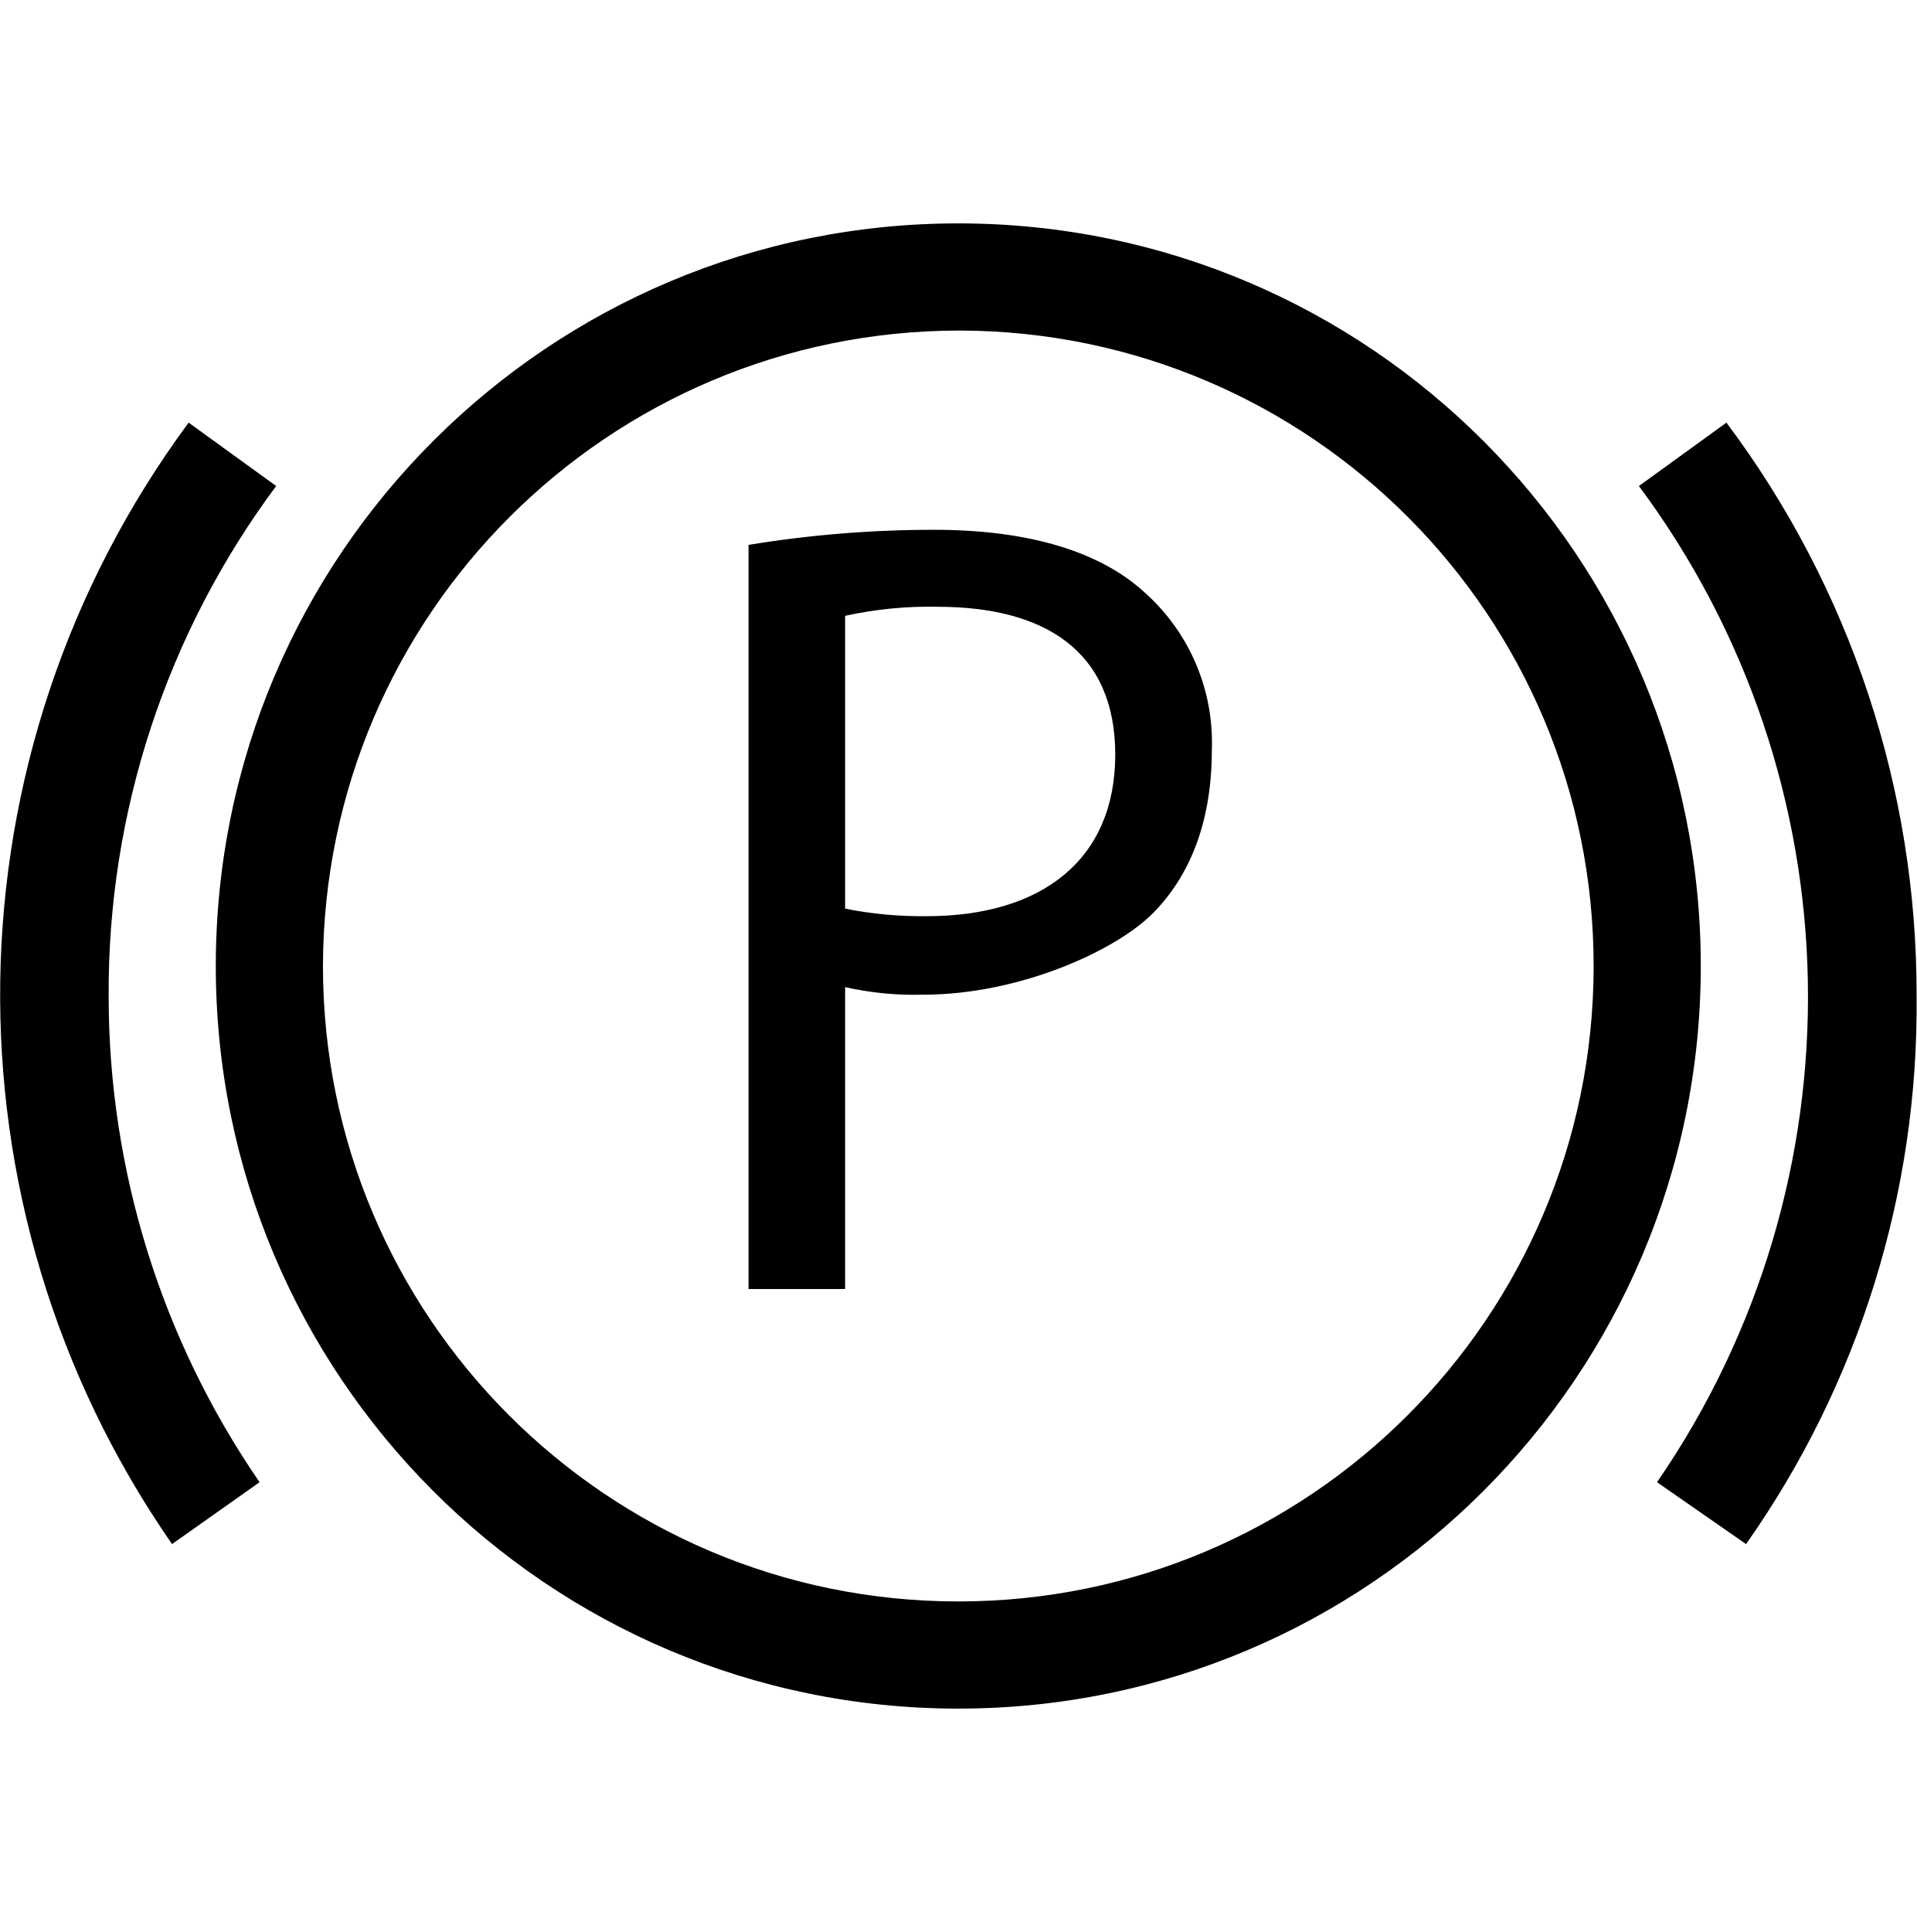
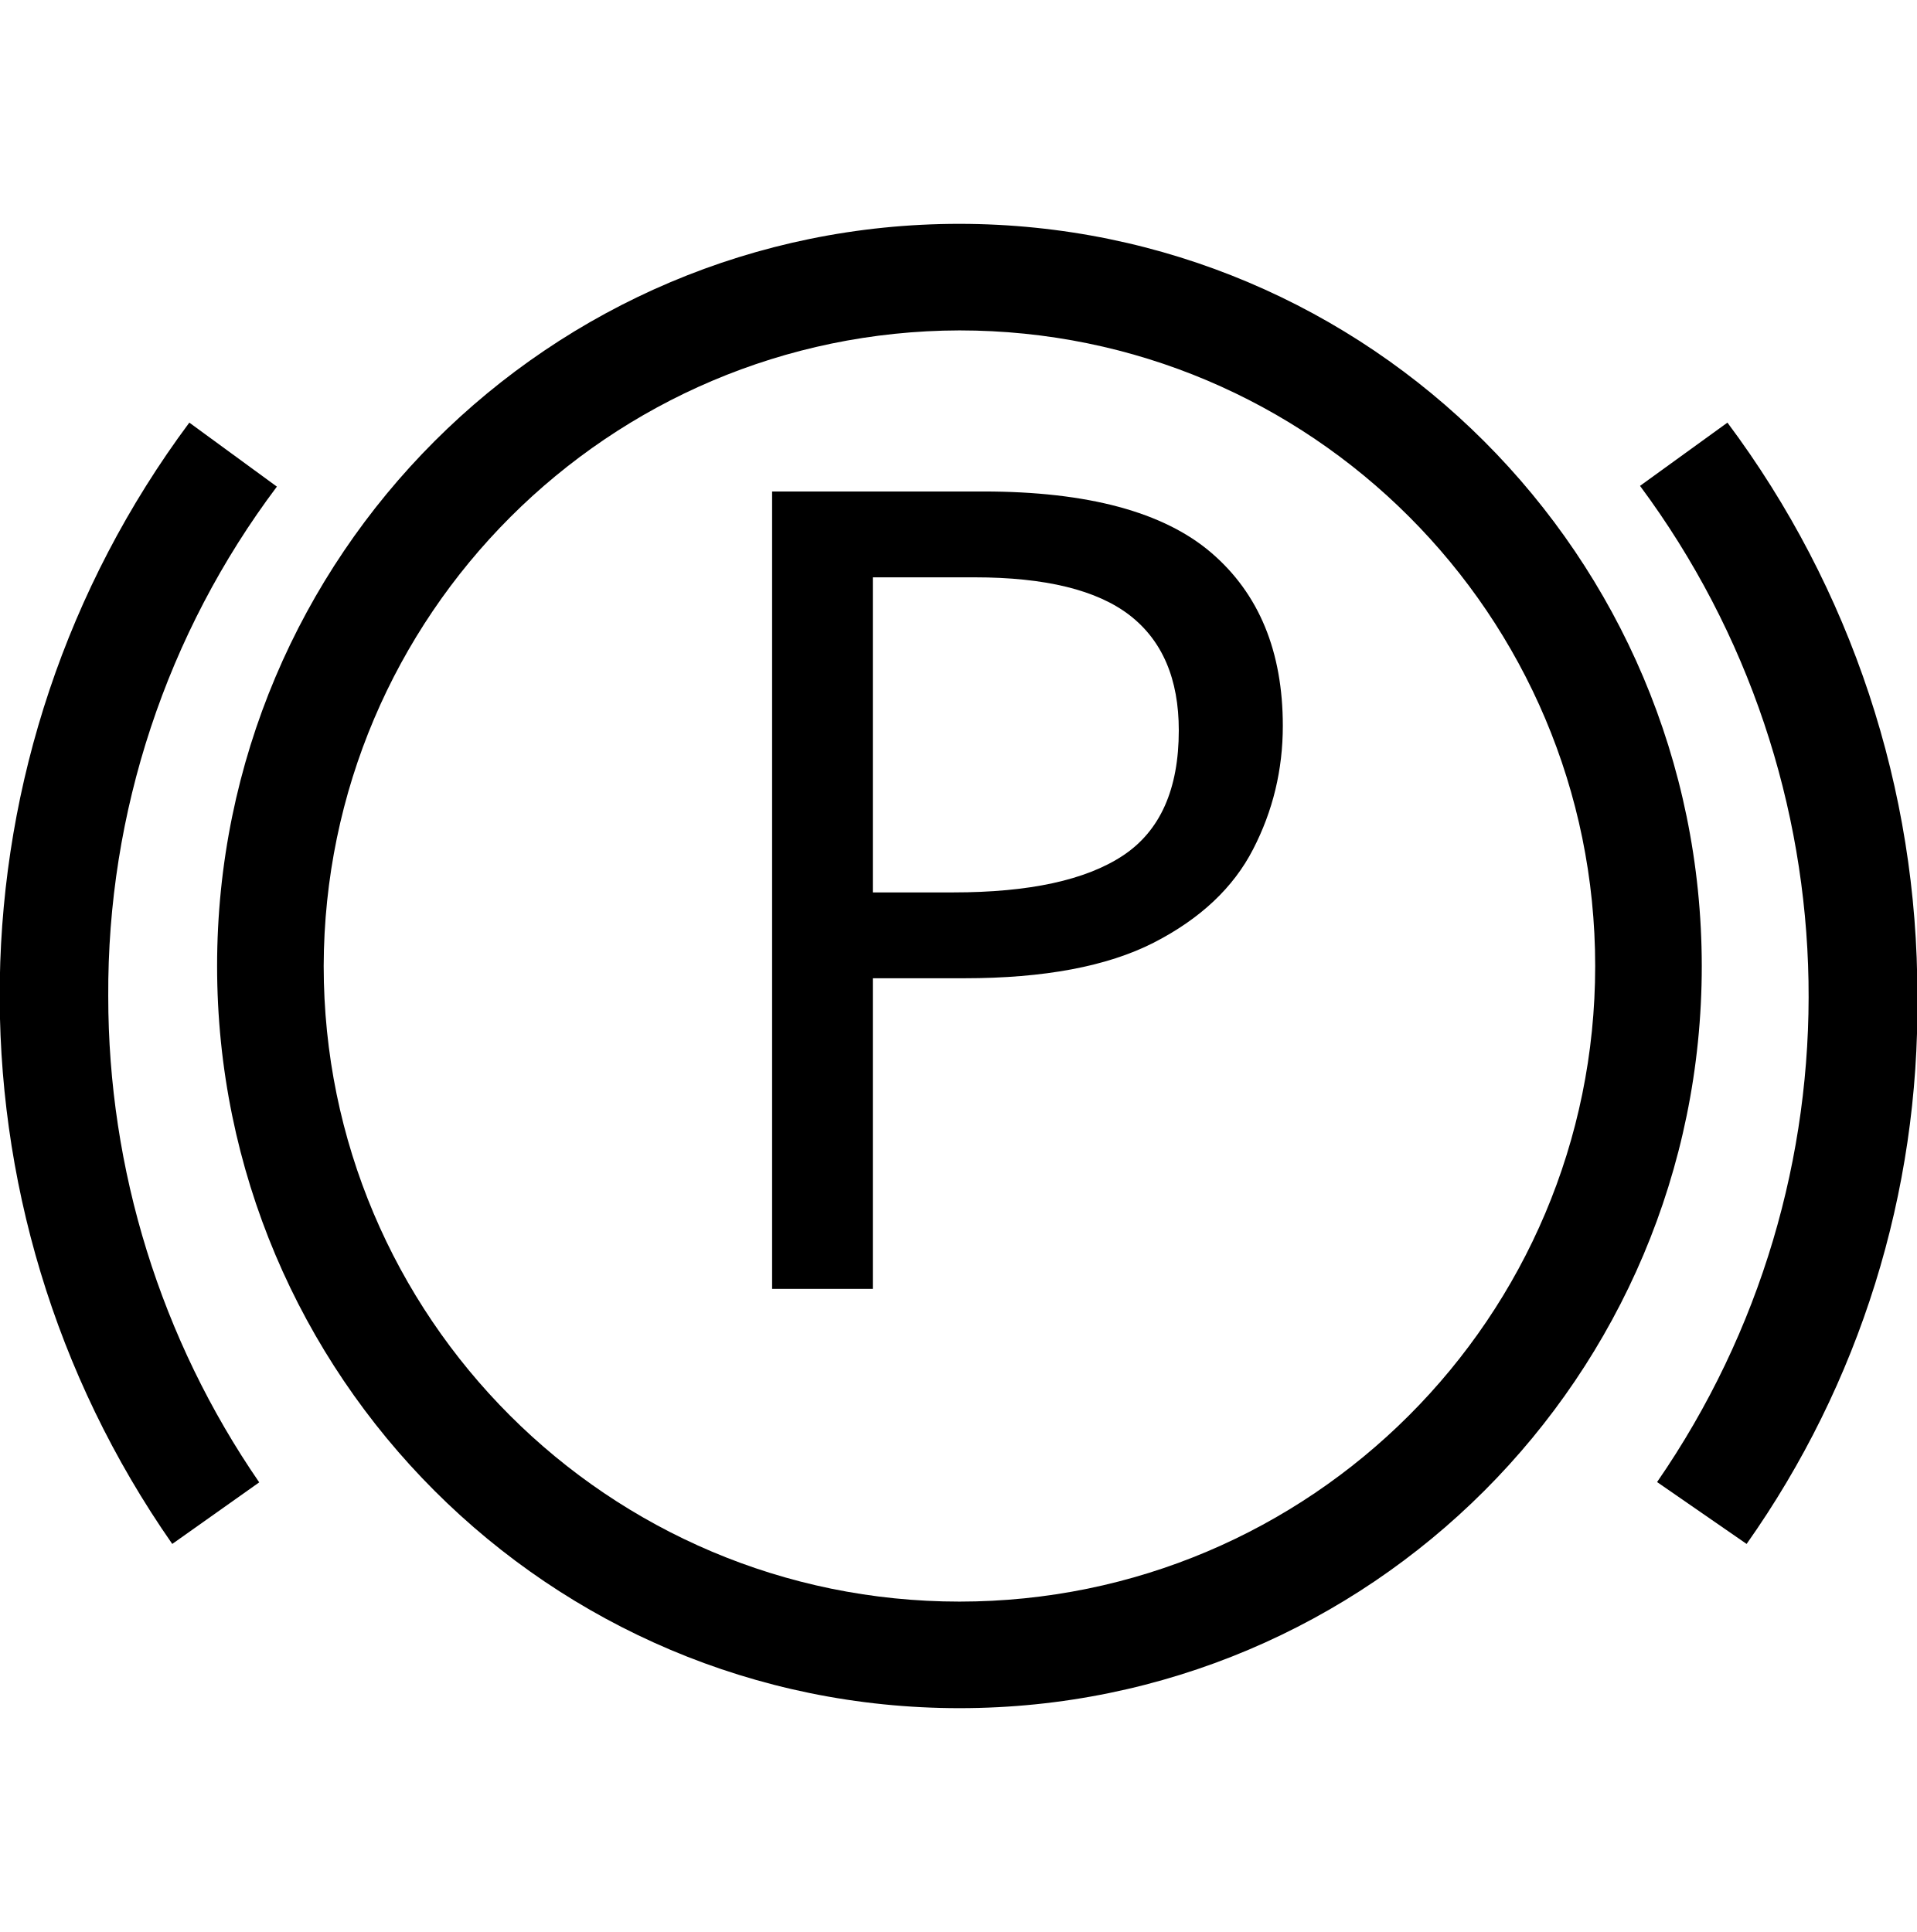
- <svg xmlns="http://www.w3.org/2000/svg" viewBox="0 0 127 128">
+ <svg xmlns="http://www.w3.org/2000/svg" viewBox="0 0 126.97 128">
+   <defs>
+     <style>.cls-1{font-size:74px;font-family:MyriadPro-Regular, Myriad Pro;}</style>
+   </defs>
  <g id="parking_brakes">
-     <g>
-       <path d="M63.6,21.9A42.1,42.1,0,1,1,21.4,64,42.2,42.2,0,0,1,63.6,21.9m0-7.1A49.2,49.2,0,1,0,112.7,64,49.2,49.2,0,0,0,63.6,14.8Z" />
-       <path d="M115.7,102.3l-5.9-4.1a56.7,56.7,0,0,0-1.2-66l5.8-4.2A63.1,63.1,0,0,1,127,66,61.9,61.9,0,0,1,115.7,102.3Z" />
-       <path d="M11.4,102.3A63.8,63.8,0,0,1,12.5,28l5.8,4.2A56.1,56.1,0,0,0,7.2,66a56.8,56.8,0,0,0,10,32.2Z" />
-     </g>
-     <path d="M49.6,36.1a75.9,75.9,0,0,1,12.3-1c6.4,0,11.1,1.5,14,4.2a13.3,13.3,0,0,1,4.4,10.4c0,4.5-1.3,8.1-3.8,10.7s-9,5.5-15.3,5.5a20.9,20.9,0,0,1-5.2-.5v20H49.6ZM56,60.2a26.1,26.1,0,0,0,5.4.5c7.7,0,12.5-3.8,12.5-10.7s-4.7-9.8-11.8-9.8a25.9,25.9,0,0,0-6.1.6Z" />
+     <path d="M63.55,21.89A42.11,42.11,0,1,1,21.44,64,42.22,42.22,0,0,1,63.55,21.89m0-7.06A49.17,49.17,0,1,0,112.72,64,49.2,49.2,0,0,0,63.55,14.83Z" />
+     <path d="M115.69,102.29l-5.93-4.1a56.7,56.7,0,0,0-1.13-66L114.42,28A63.23,63.23,0,0,1,127,66,61.77,61.77,0,0,1,115.69,102.29Z" />
+     <path d="M11.41,102.29A63.55,63.55,0,0,1,12.54,28l5.8,4.24A55.69,55.69,0,0,0,7.17,66a56.78,56.78,0,0,0,10,32.21Z" />
+     <text class="cls-1" transform="translate(43.97 85.39)">P</text>
  </g>
</svg>
